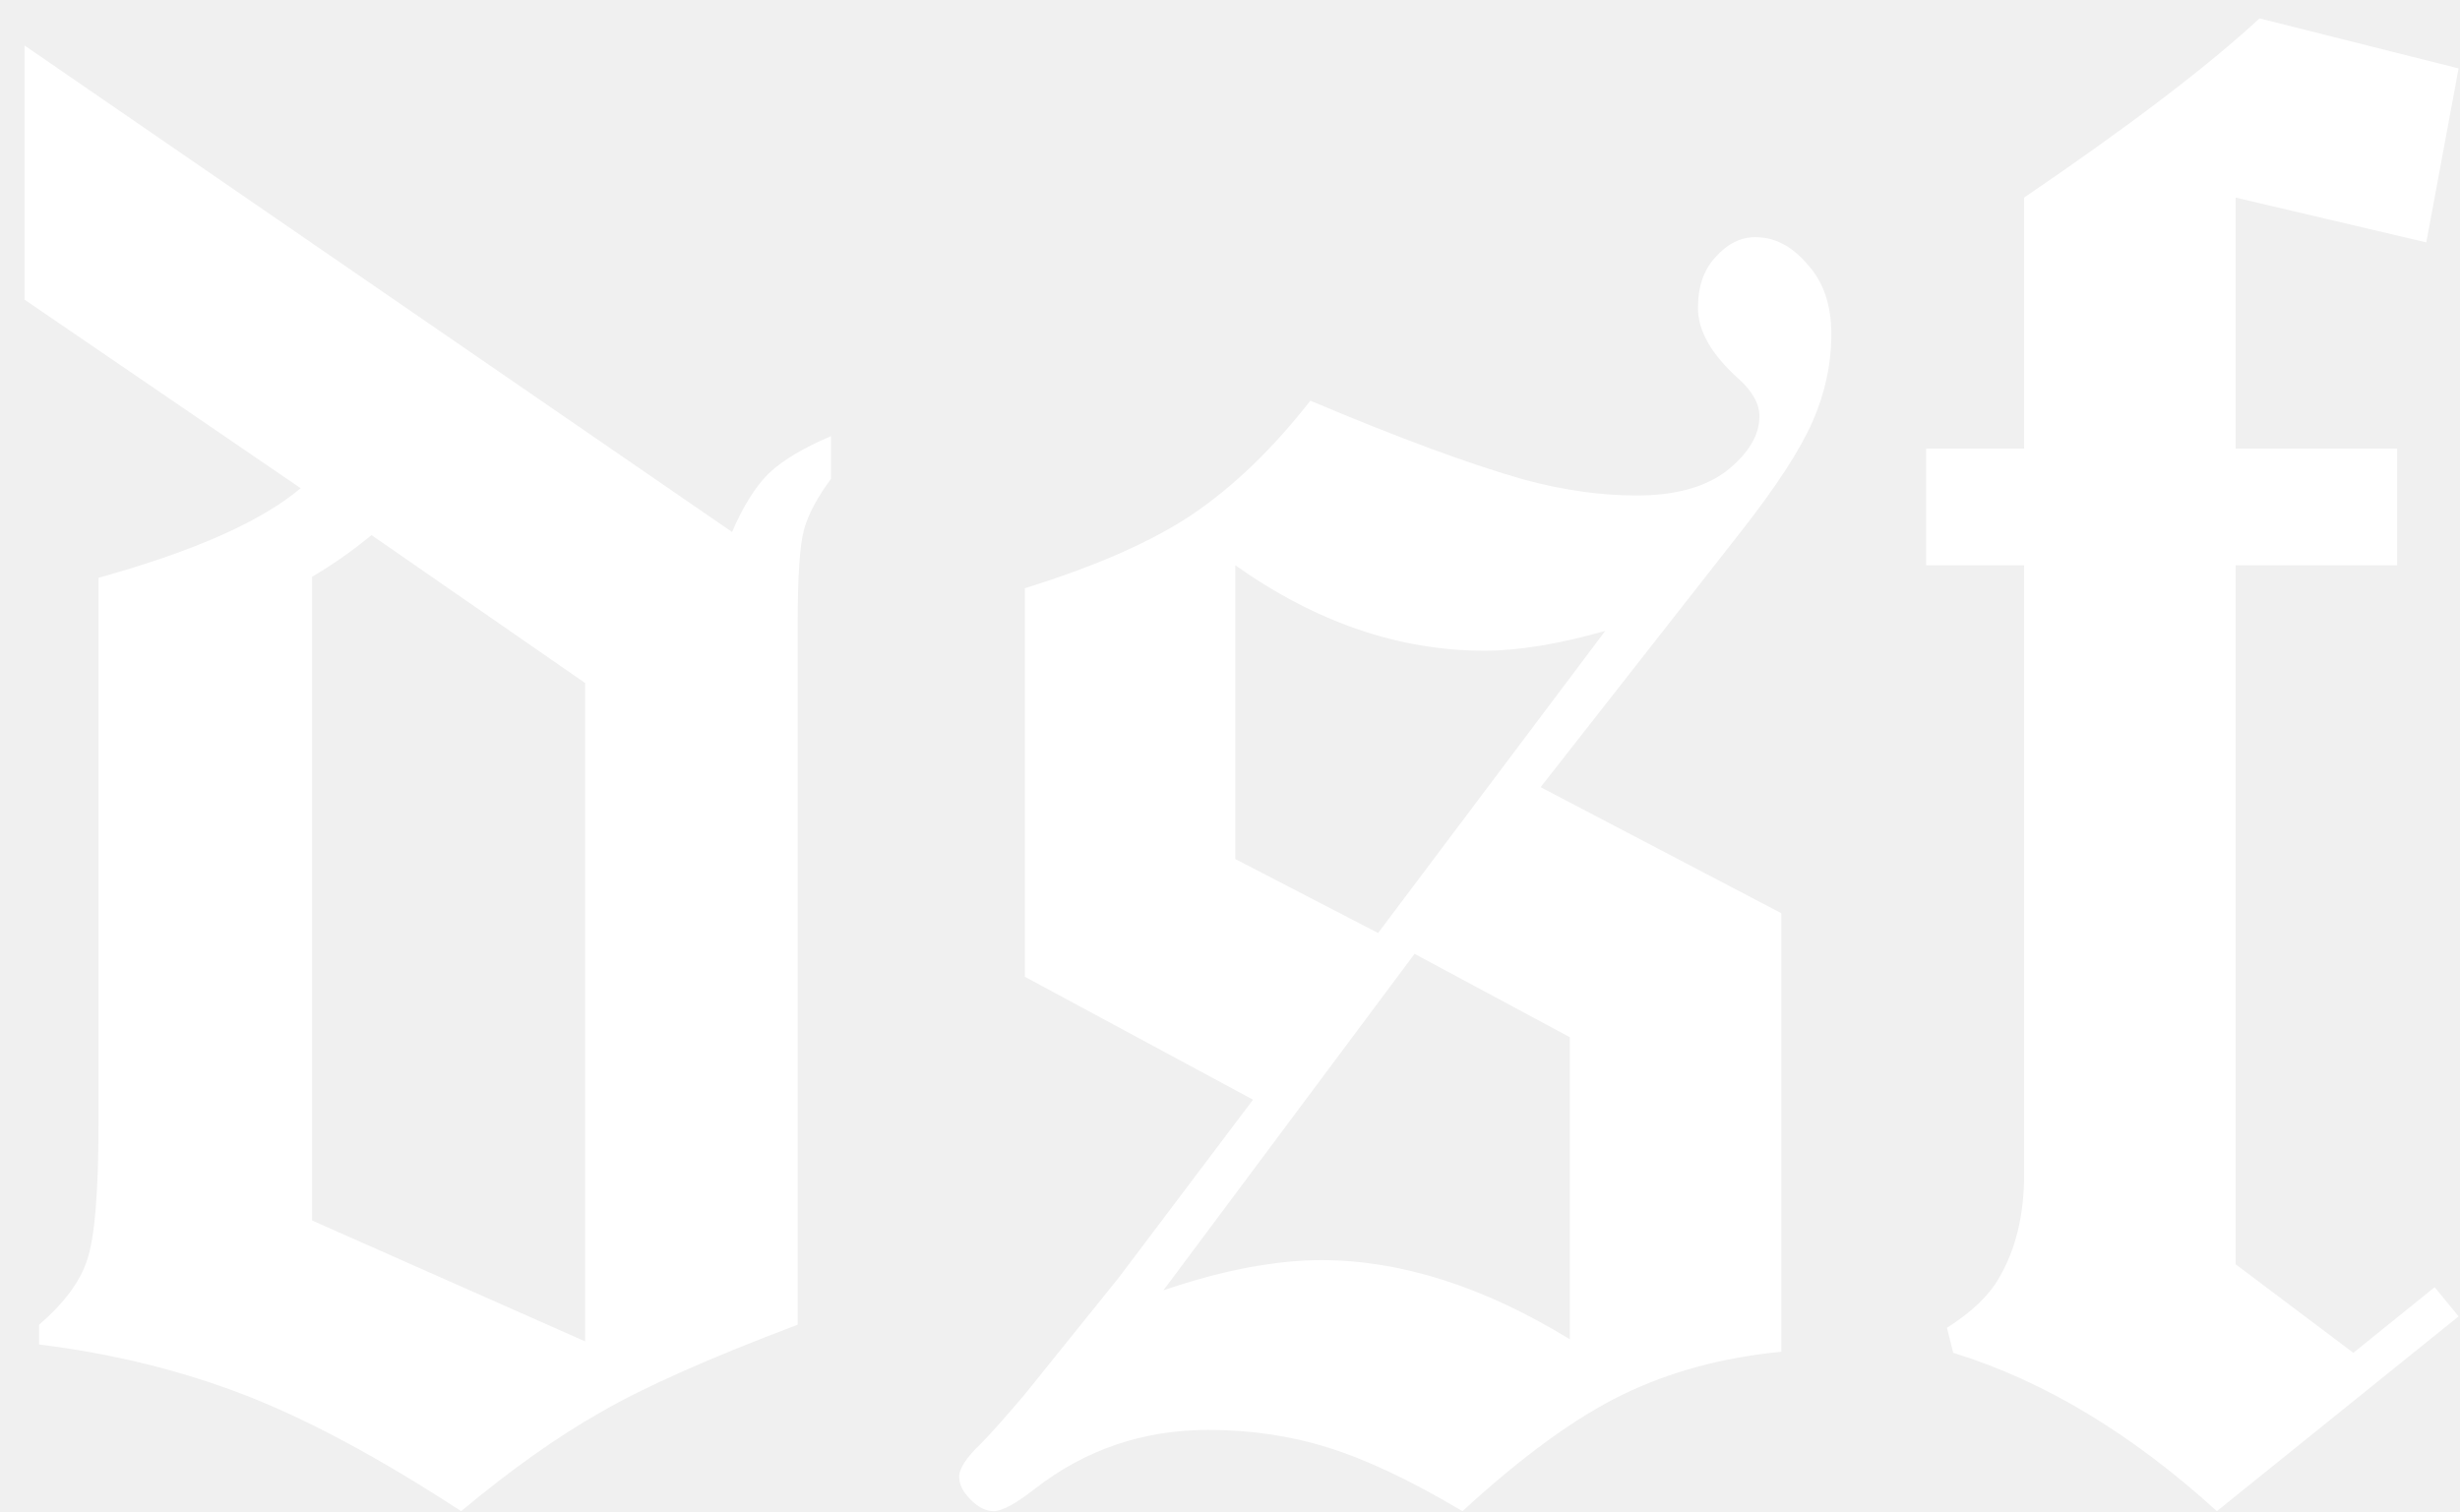
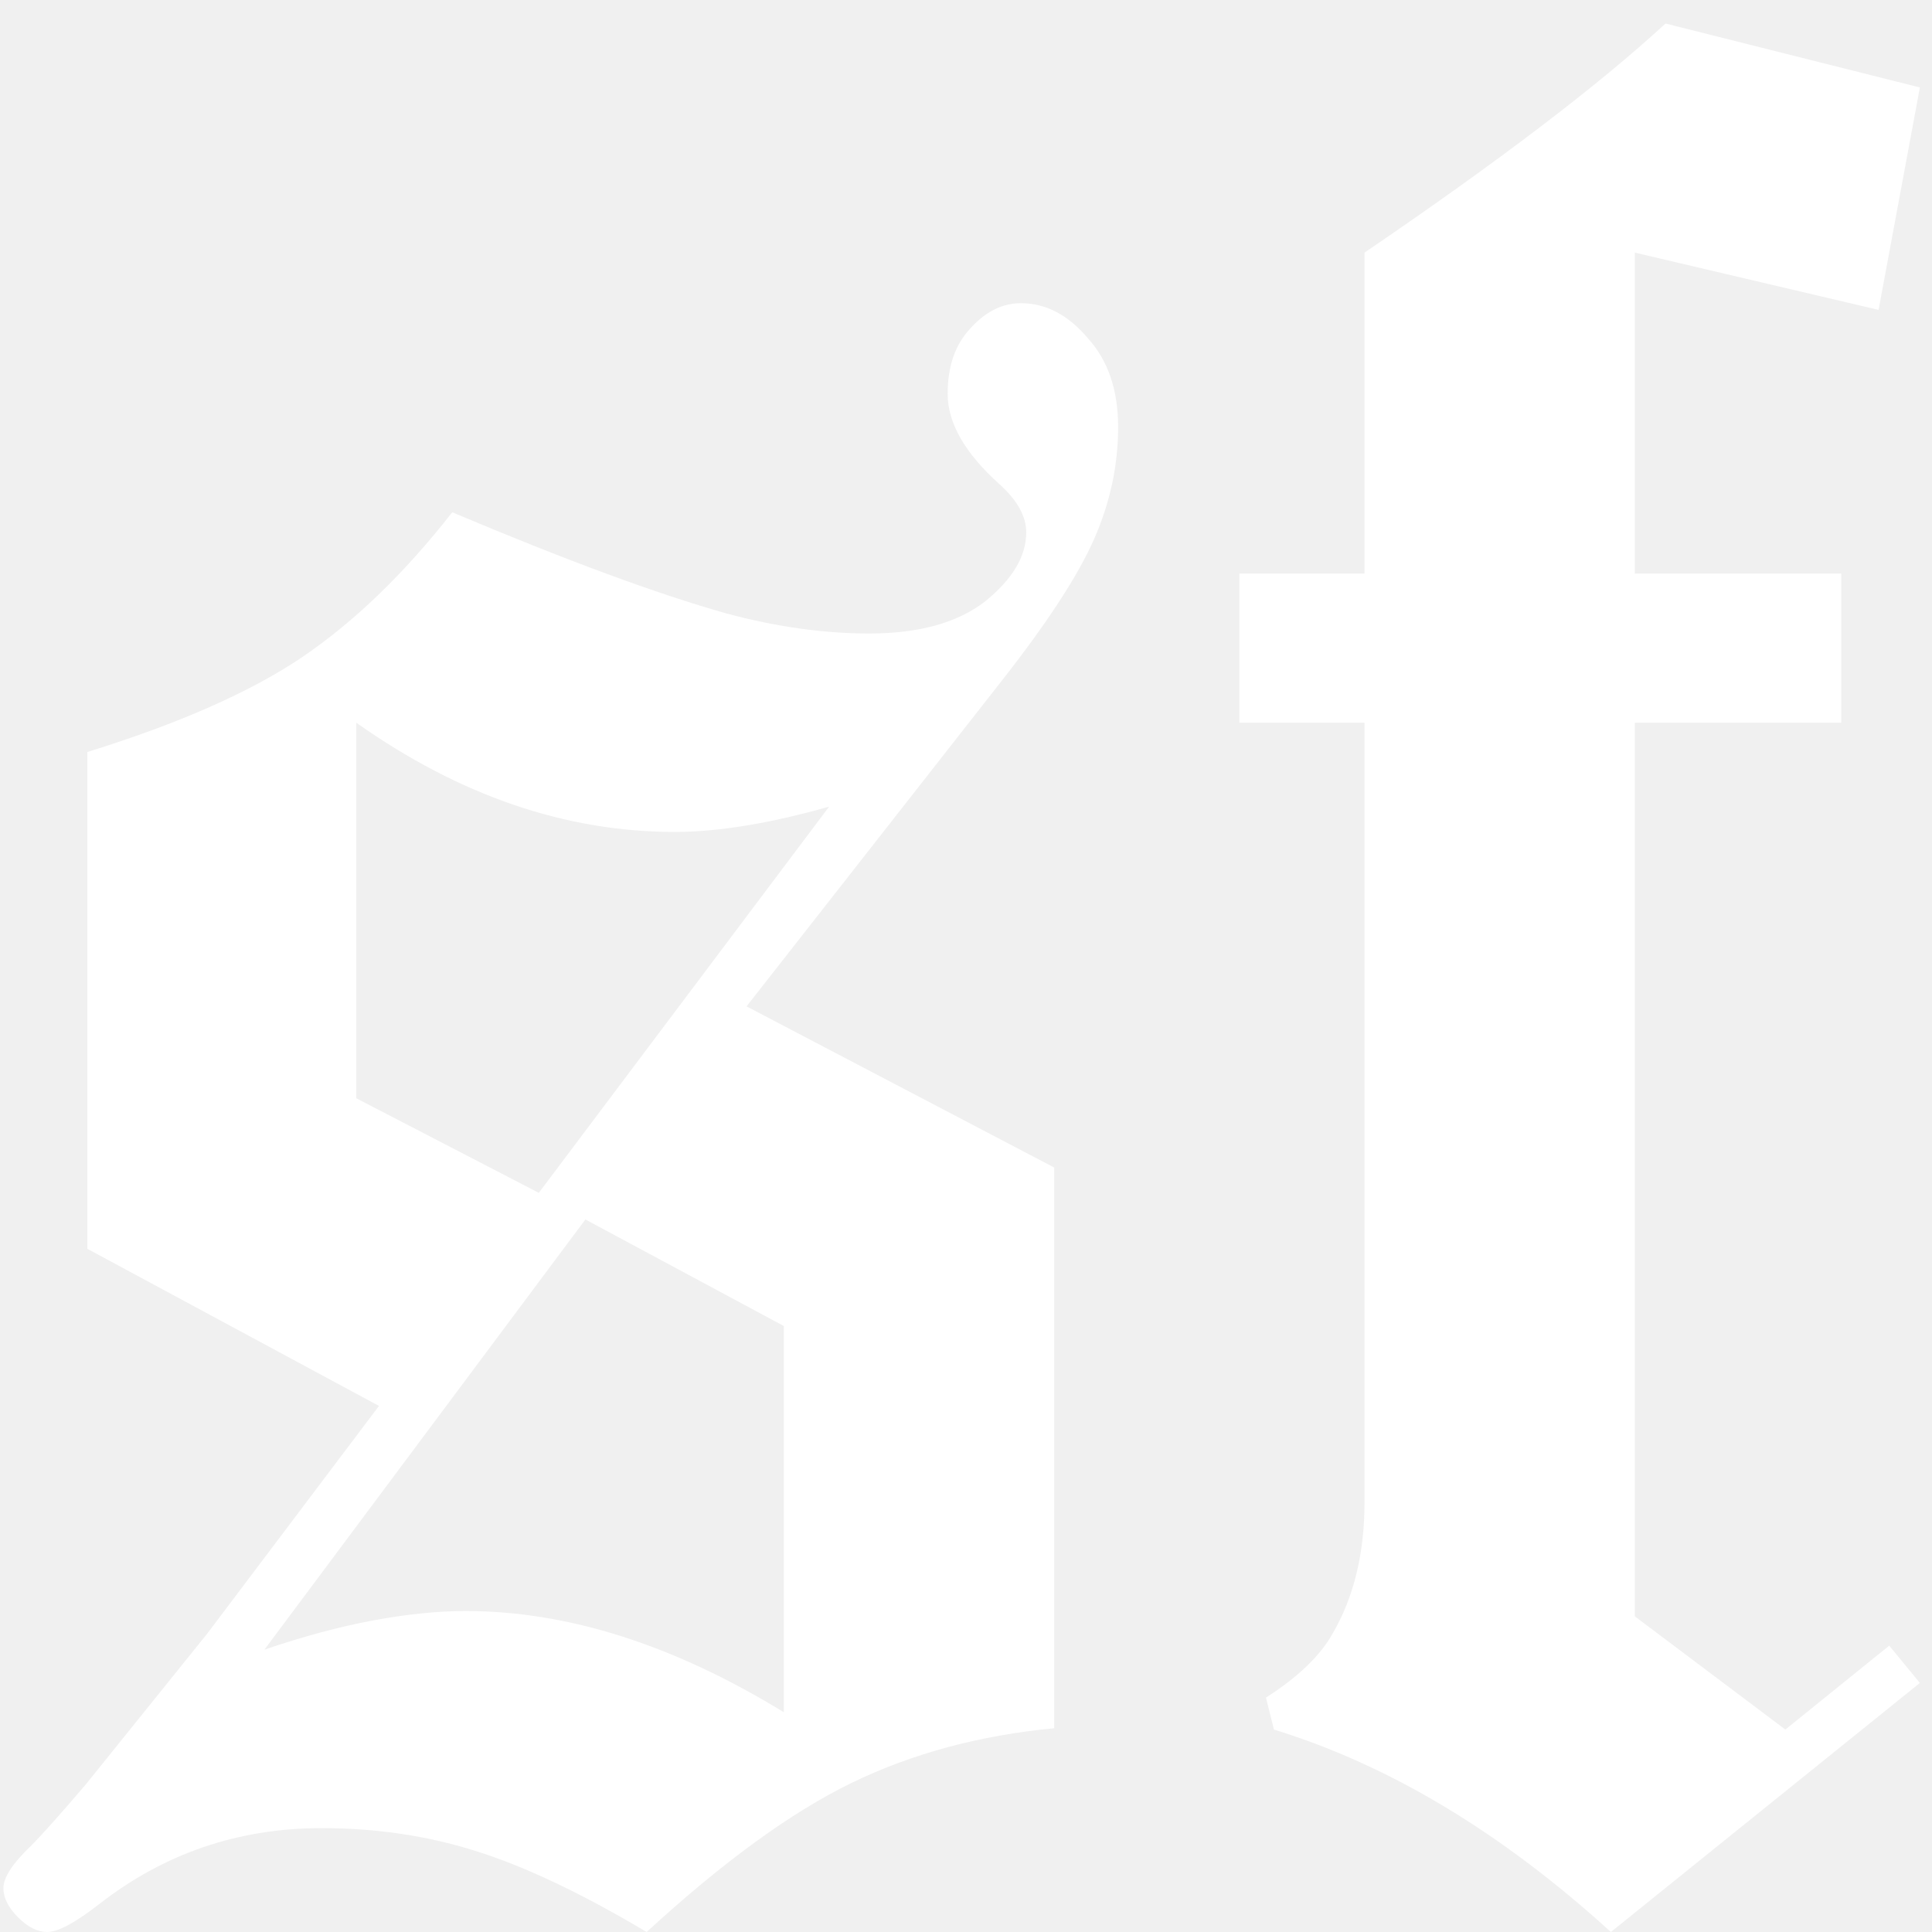
- <svg xmlns="http://www.w3.org/2000/svg" width="83" height="51" viewBox="0 0 83 51" fill="none">
-   <path d="M0.828 1.535L24.699 17.953C25.074 17.086 25.484 16.43 25.93 15.984C26.398 15.539 27.102 15.117 28.039 14.719V16.16C27.57 16.793 27.266 17.367 27.125 17.883C26.984 18.398 26.914 19.453 26.914 21.047V44.707C23.938 45.832 21.723 46.816 20.27 47.66C18.816 48.48 17.246 49.594 15.559 51C12.793 49.195 10.344 47.883 8.211 47.062C6.078 46.242 3.781 45.68 1.32 45.375V44.707C2.164 43.98 2.703 43.254 2.938 42.527C3.195 41.777 3.324 40.242 3.324 37.922V19.5C6.535 18.609 8.809 17.602 10.145 16.477L0.828 10.113V1.535ZM19.742 23.051L12.535 18.059C11.879 18.598 11.211 19.066 10.531 19.465V41.191L19.742 45.27V23.051ZM51.98 26.566L60.102 30.82V45.621C58.133 45.809 56.352 46.289 54.758 47.062C53.164 47.836 51.359 49.148 49.344 51C47.609 49.969 46.098 49.254 44.809 48.855C43.543 48.457 42.195 48.258 40.766 48.258C38.562 48.258 36.605 48.926 34.895 50.262C34.262 50.754 33.805 51 33.523 51C33.266 51 33.008 50.871 32.75 50.613C32.492 50.355 32.363 50.098 32.363 49.84C32.363 49.559 32.609 49.184 33.102 48.715C33.383 48.434 33.863 47.895 34.543 47.098L37.742 43.125L42.277 37.113L34.578 32.965V19.852C36.992 19.102 38.879 18.27 40.238 17.355C41.621 16.418 42.945 15.141 44.211 13.523C47.211 14.789 49.625 15.68 51.453 16.195C52.766 16.547 54.02 16.723 55.215 16.723C56.527 16.723 57.547 16.441 58.273 15.879C59 15.293 59.363 14.684 59.363 14.051C59.363 13.629 59.129 13.207 58.66 12.785C57.746 11.965 57.289 11.168 57.289 10.395C57.289 9.668 57.488 9.094 57.887 8.672C58.285 8.227 58.73 8.004 59.223 8.004C59.879 8.004 60.465 8.309 60.98 8.918C61.52 9.504 61.789 10.289 61.789 11.273C61.789 12.281 61.578 13.266 61.156 14.227C60.734 15.188 59.926 16.43 58.73 17.953L51.98 26.566ZM41.68 28.992L46.496 31.488L54.16 21.293C52.59 21.738 51.23 21.961 50.082 21.961C47.199 21.961 44.398 21 41.68 19.078V28.992ZM47.727 32.191L39.254 43.547C40.285 43.195 41.246 42.938 42.137 42.773C43.027 42.609 43.836 42.527 44.562 42.527C47.258 42.527 50.059 43.418 52.965 45.199V35.004L47.727 32.191ZM82.953 2.309L81.863 8.18L75.43 6.668V15.141H80.879V19.078H75.43V42.668L79.402 45.656L82.144 43.441L82.953 44.426L74.797 51C71.914 48.375 68.949 46.594 65.902 45.656L65.691 44.812C66.535 44.273 67.121 43.711 67.449 43.125C68.012 42.164 68.293 41.004 68.293 39.645V19.078H64.988V15.141H68.293V6.668C71.809 4.277 74.457 2.262 76.238 0.621L82.953 2.309Z" fill="white" />
+ <svg xmlns="http://www.w3.org/2000/svg" width="51" height="51" viewBox="0 0 51 51" fill="none">
+   <path d="M19.707 26.566L27.828 30.82V45.621C25.859 45.809 24.078 46.289 22.484 47.062C20.891 47.836 19.086 49.148 17.07 51C15.336 49.969 13.824 49.254 12.535 48.855C11.27 48.457 9.922 48.258 8.492 48.258C6.289 48.258 4.332 48.926 2.621 50.262C1.988 50.754 1.531 51 1.25 51C0.992 51 0.734 50.871 0.477 50.613C0.219 50.355 0.09 50.098 0.09 49.84C0.09 49.559 0.336 49.184 0.828 48.715C1.109 48.434 1.59 47.895 2.27 47.098L5.469 43.125L10.004 37.113L2.305 32.965V19.852C4.719 19.102 6.605 18.27 7.965 17.355C9.348 16.418 10.672 15.141 11.938 13.523C14.938 14.789 17.352 15.68 19.18 16.195C20.492 16.547 21.746 16.723 22.941 16.723C24.254 16.723 25.273 16.441 26 15.879C26.727 15.293 27.09 14.684 27.09 14.051C27.09 13.629 26.855 13.207 26.387 12.785C25.473 11.965 25.016 11.168 25.016 10.395C25.016 9.668 25.215 9.094 25.613 8.672C26.012 8.227 26.457 8.004 26.949 8.004C27.605 8.004 28.191 8.309 28.707 8.918C29.246 9.504 29.516 10.289 29.516 11.273C29.516 12.281 29.305 13.266 28.883 14.227C28.461 15.188 27.652 16.43 26.457 17.953L19.707 26.566ZM9.406 28.992L14.223 31.488L21.887 21.293C20.316 21.738 18.957 21.961 17.809 21.961C14.926 21.961 12.125 21 9.406 19.078V28.992ZM15.453 32.191L6.98 43.547C8.012 43.195 8.973 42.938 9.863 42.773C10.754 42.609 11.562 42.527 12.289 42.527C14.984 42.527 17.785 43.418 20.691 45.199V35.004L15.453 32.191ZM50.68 2.309L49.59 8.18L43.156 6.668V15.141H48.605V19.078H43.156V42.668L47.129 45.656L49.871 43.441L50.68 44.426L42.523 51C39.641 48.375 36.676 46.594 33.629 45.656L33.418 44.812C34.262 44.273 34.848 43.711 35.176 43.125C35.738 42.164 36.02 41.004 36.02 39.645V19.078H32.715V15.141H36.02V6.668C39.535 4.277 42.184 2.262 43.965 0.621L50.68 2.309Z" fill="white" />
</svg>
